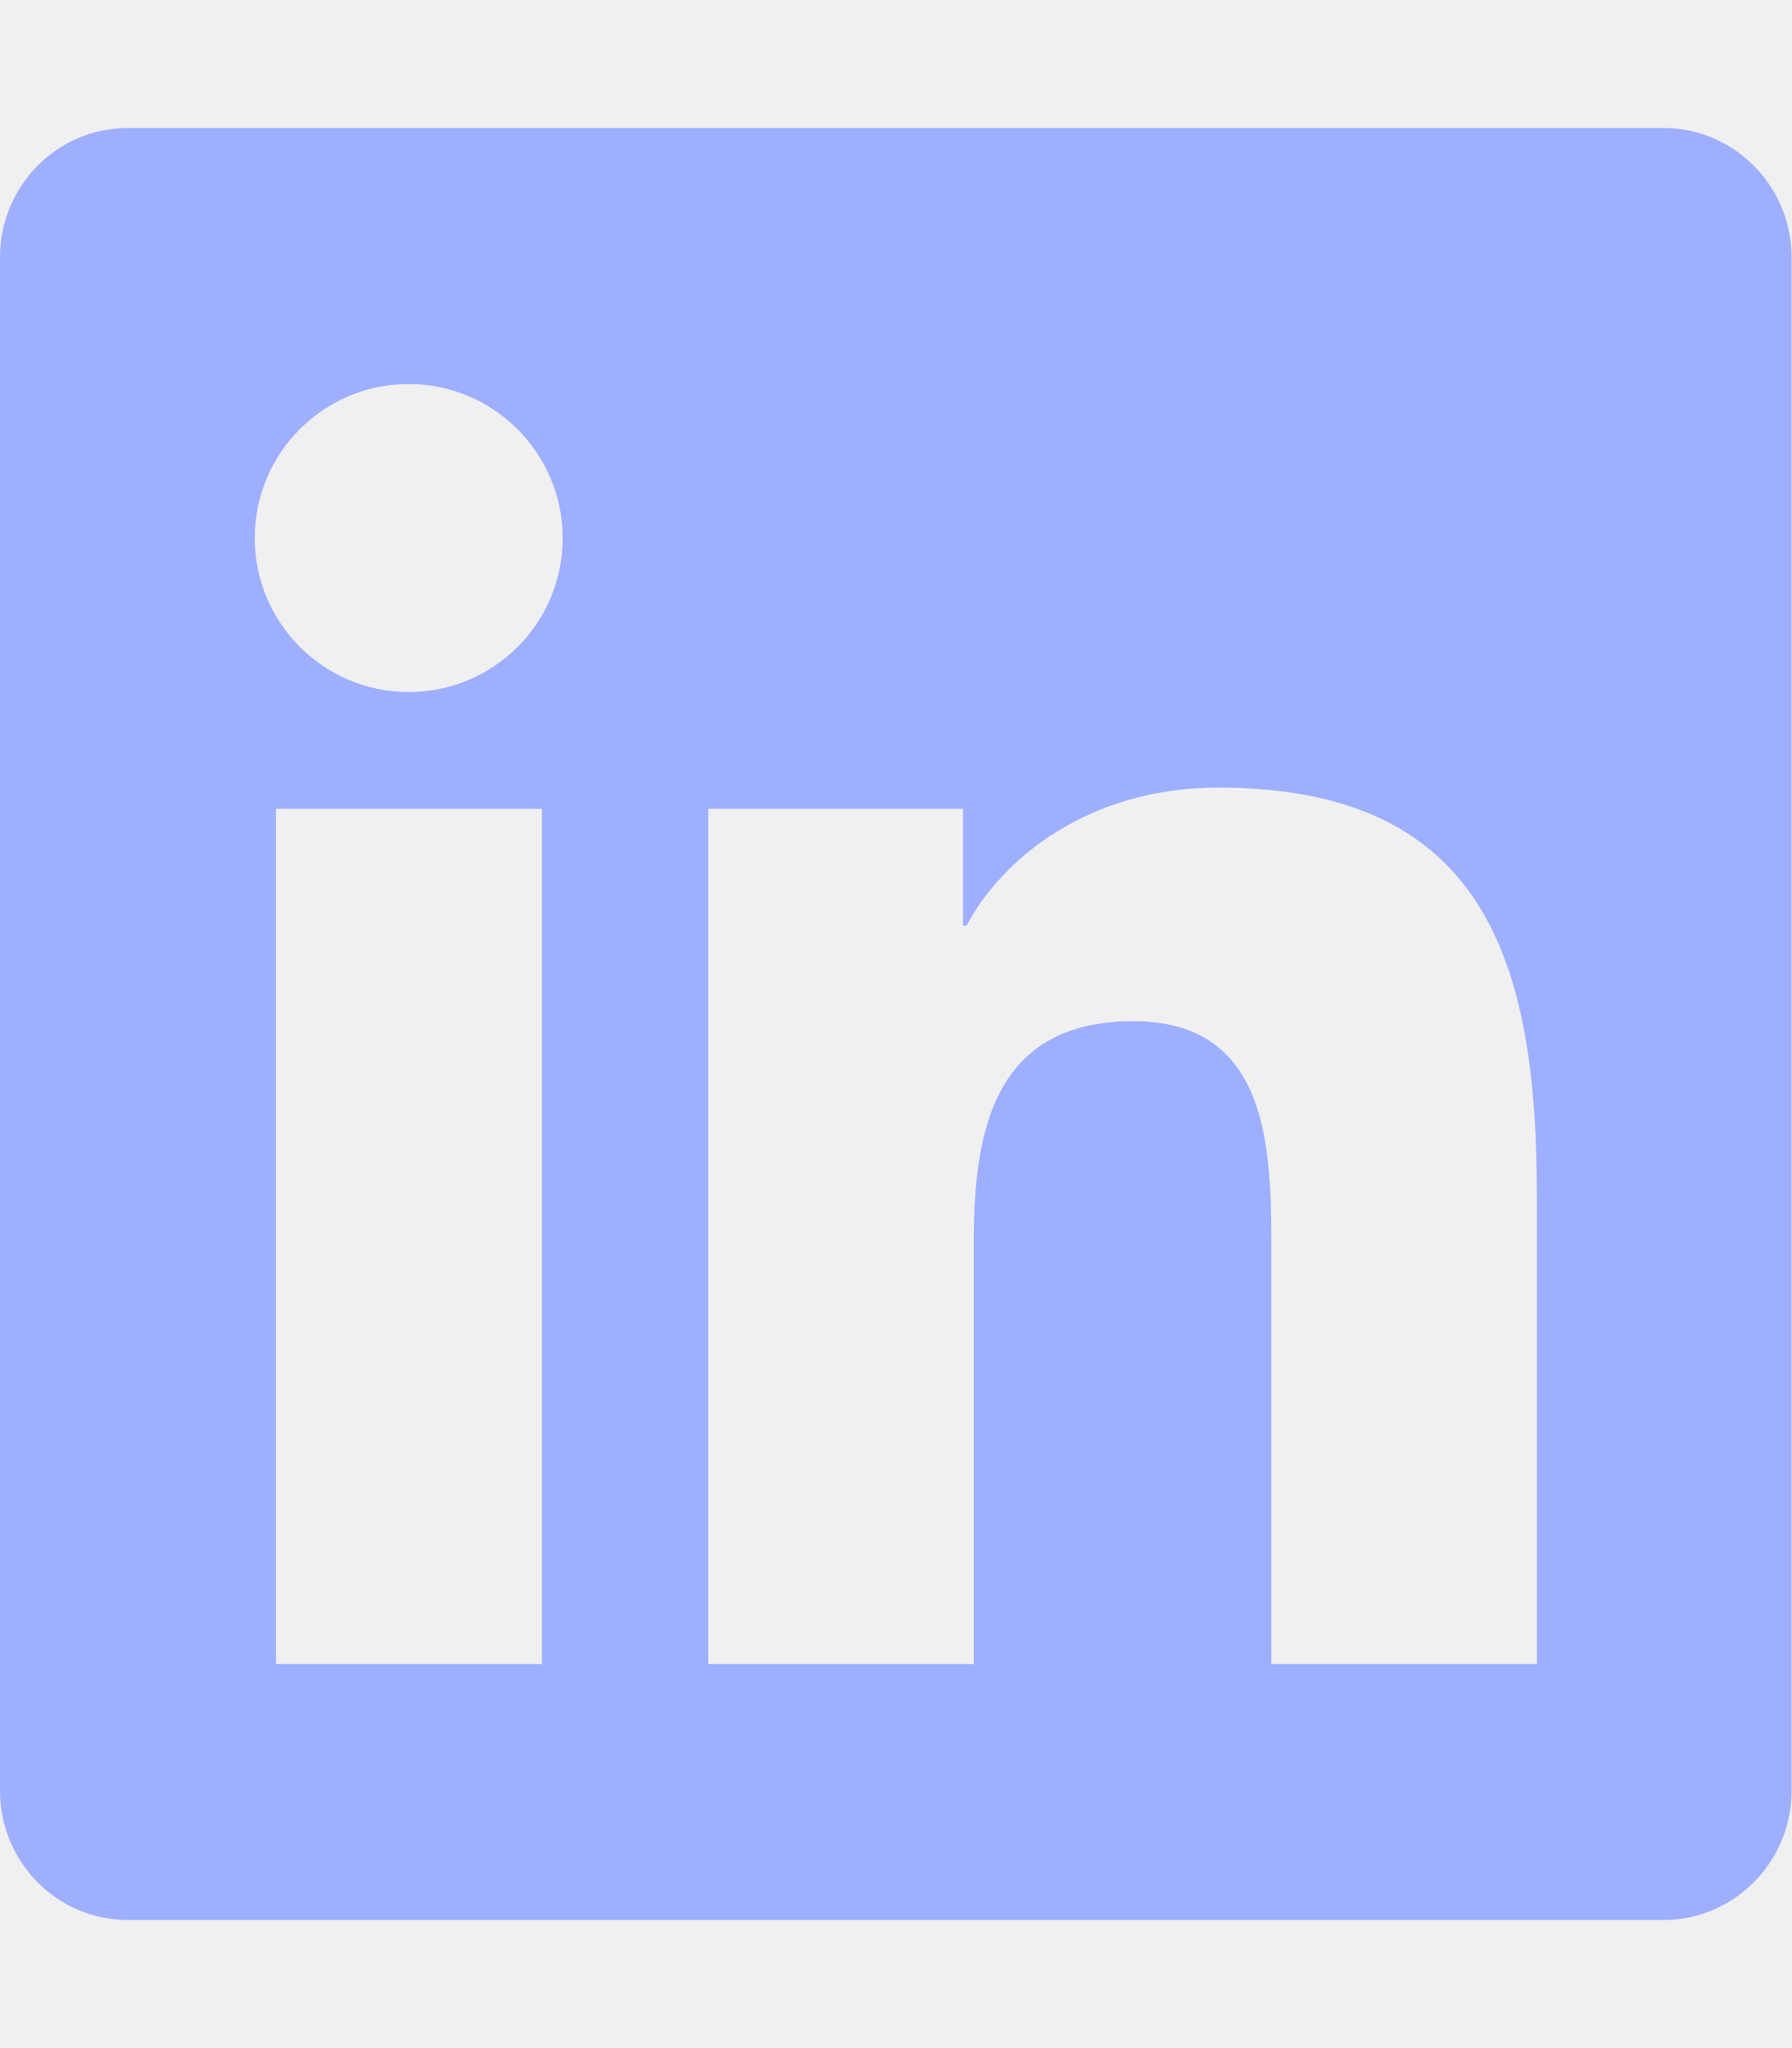
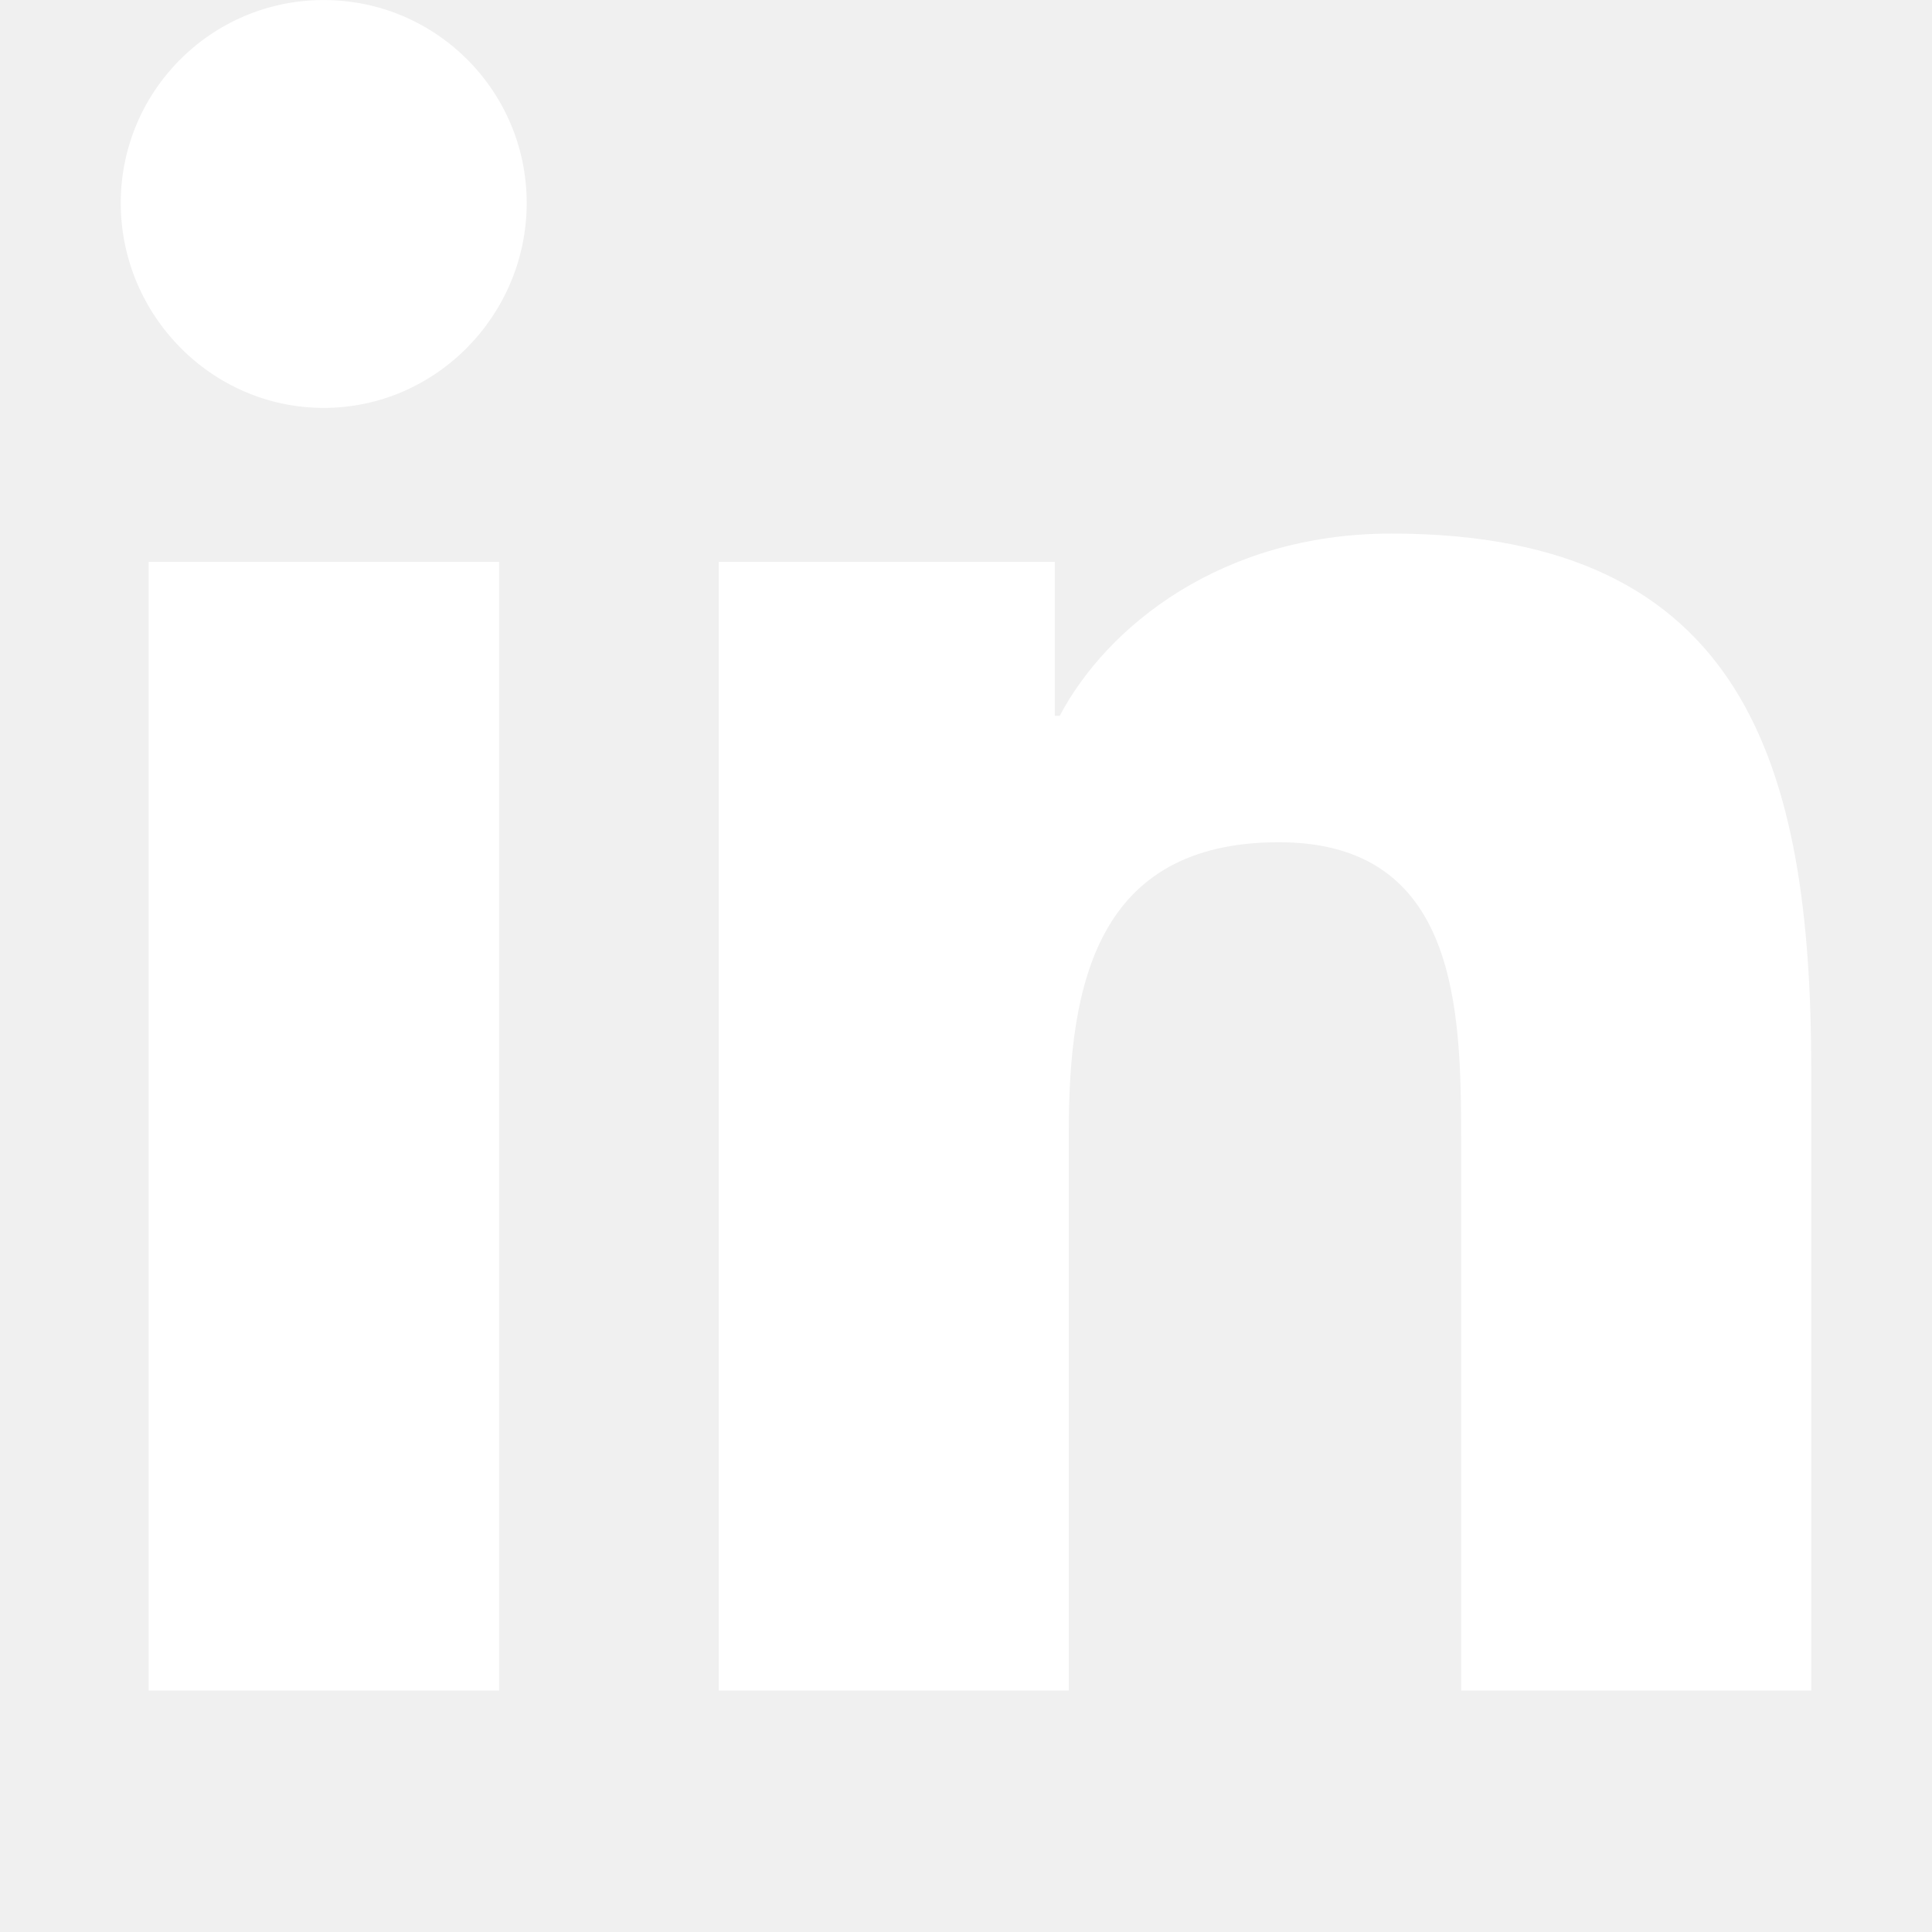
- <svg xmlns="http://www.w3.org/2000/svg" viewBox="0 0 448 512" version="1.1" id="svg3422">
-   <defs id="defs3426" />
-   <path d="M416 32H31.9C14.3 32 0 46.5 0 64.3v383.4C0 465.5 14.3 480 31.9 480H416c17.6 0 32-14.5 32-32.3V64.3c0-17.8-14.4-32.3-32-32.3zM135.4 416H69V202.2h66.5V416zm-33.2-243c-21.3 0-38.5-17.3-38.5-38.5S80.9 96 102.2 96c21.2 0 38.5 17.3 38.5 38.5 0 21.3-17.2 38.5-38.5 38.5zm282.1 243h-66.4V312c0-24.8-.5-56.7-34.5-56.7-34.6 0-39.9 27-39.9 54.9V416h-66.4V202.2h63.7v29.2h.9c8.9-16.8 30.6-34.5 62.9-34.5 67.2 0 79.7 44.3 79.7 101.9V416z" id="path3420" style="fill:#9eafff;fill-opacity:1" />
+ <svg xmlns="http://www.w3.org/2000/svg" viewBox="0 0 512 512">
+   <path fill="#fff" d="M100.28 448H7.4V148.9h92.88zM53.79 108.1C24.09 108.1 0 83.5 0 53.8a53.79 53.79 0 0 1 107.58 0c0 29.7-24.1 54.3-53.79 54.3zM447.9 448h-92.68V302.4c0-34.7-.7-79.2-48.29-79.2-48.29 0-55.69 37.7-55.69 76.7V448h-92.78V148.9h89.08v40.8h1.3c12.4-23.5 42.69-48.3 87.88-48.3 94 0 111.28 61.9 111.28 142.3V448z" transform="translate(32, 0)" />
</svg>
